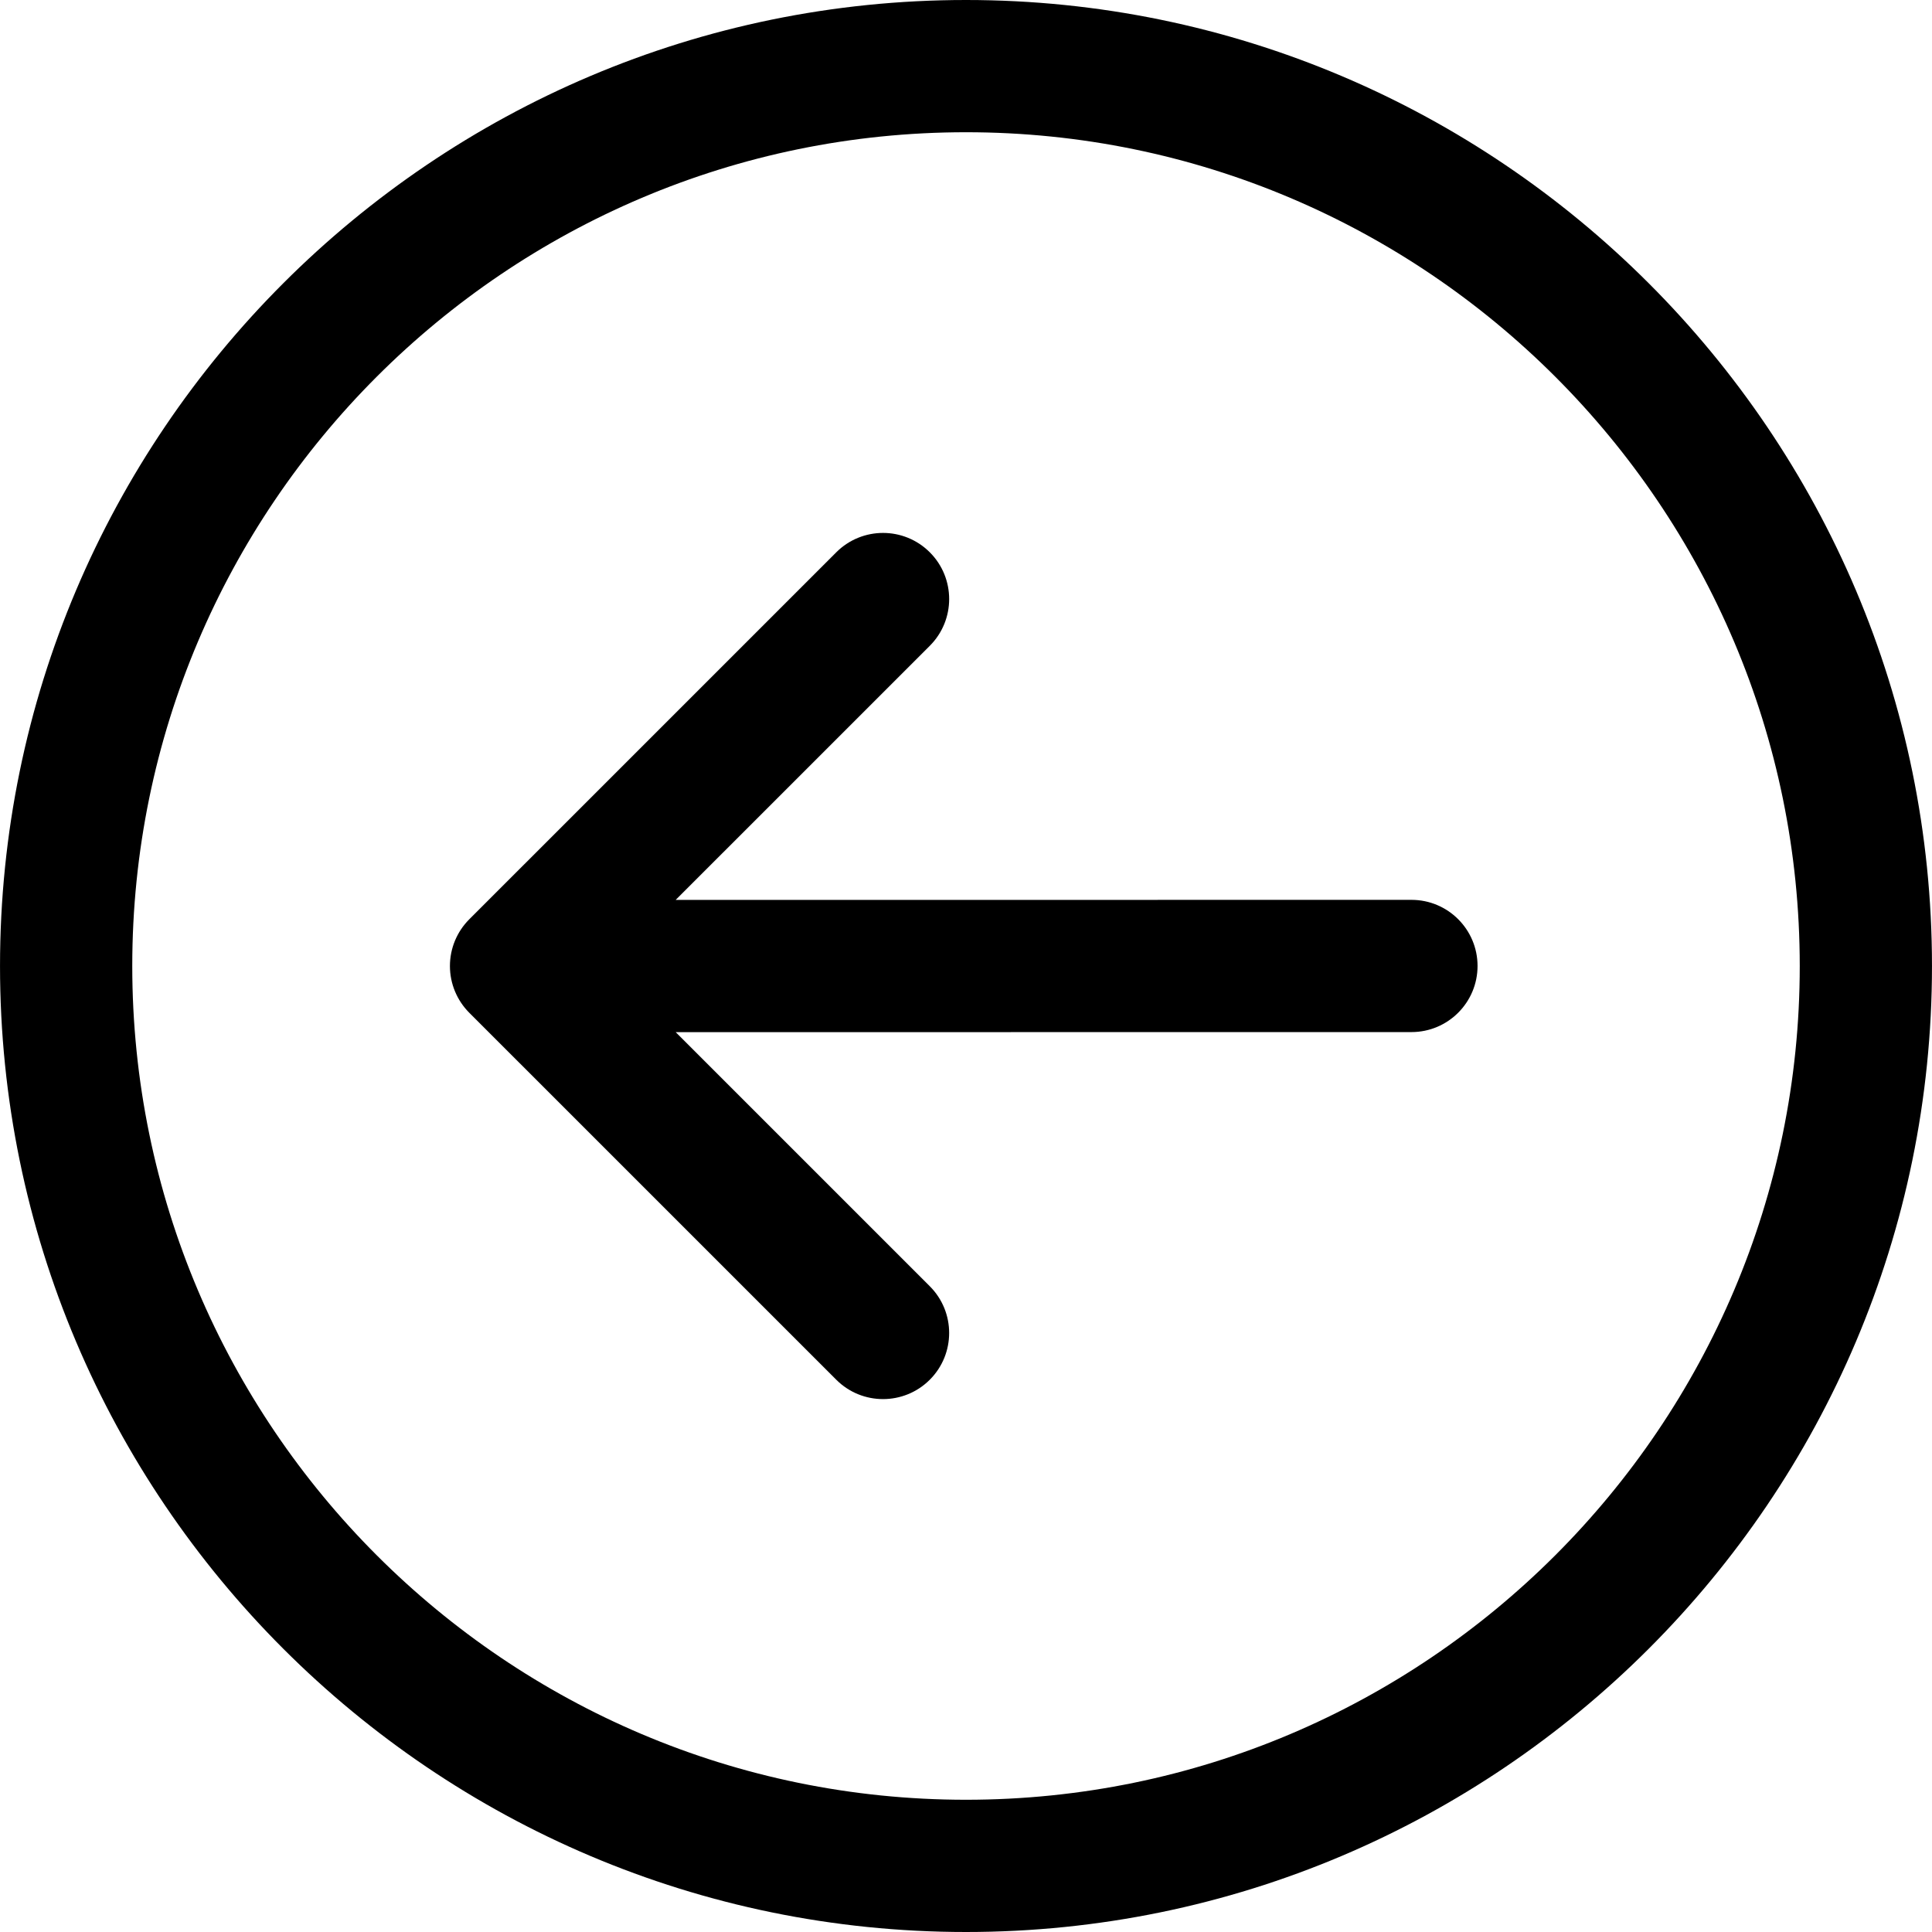
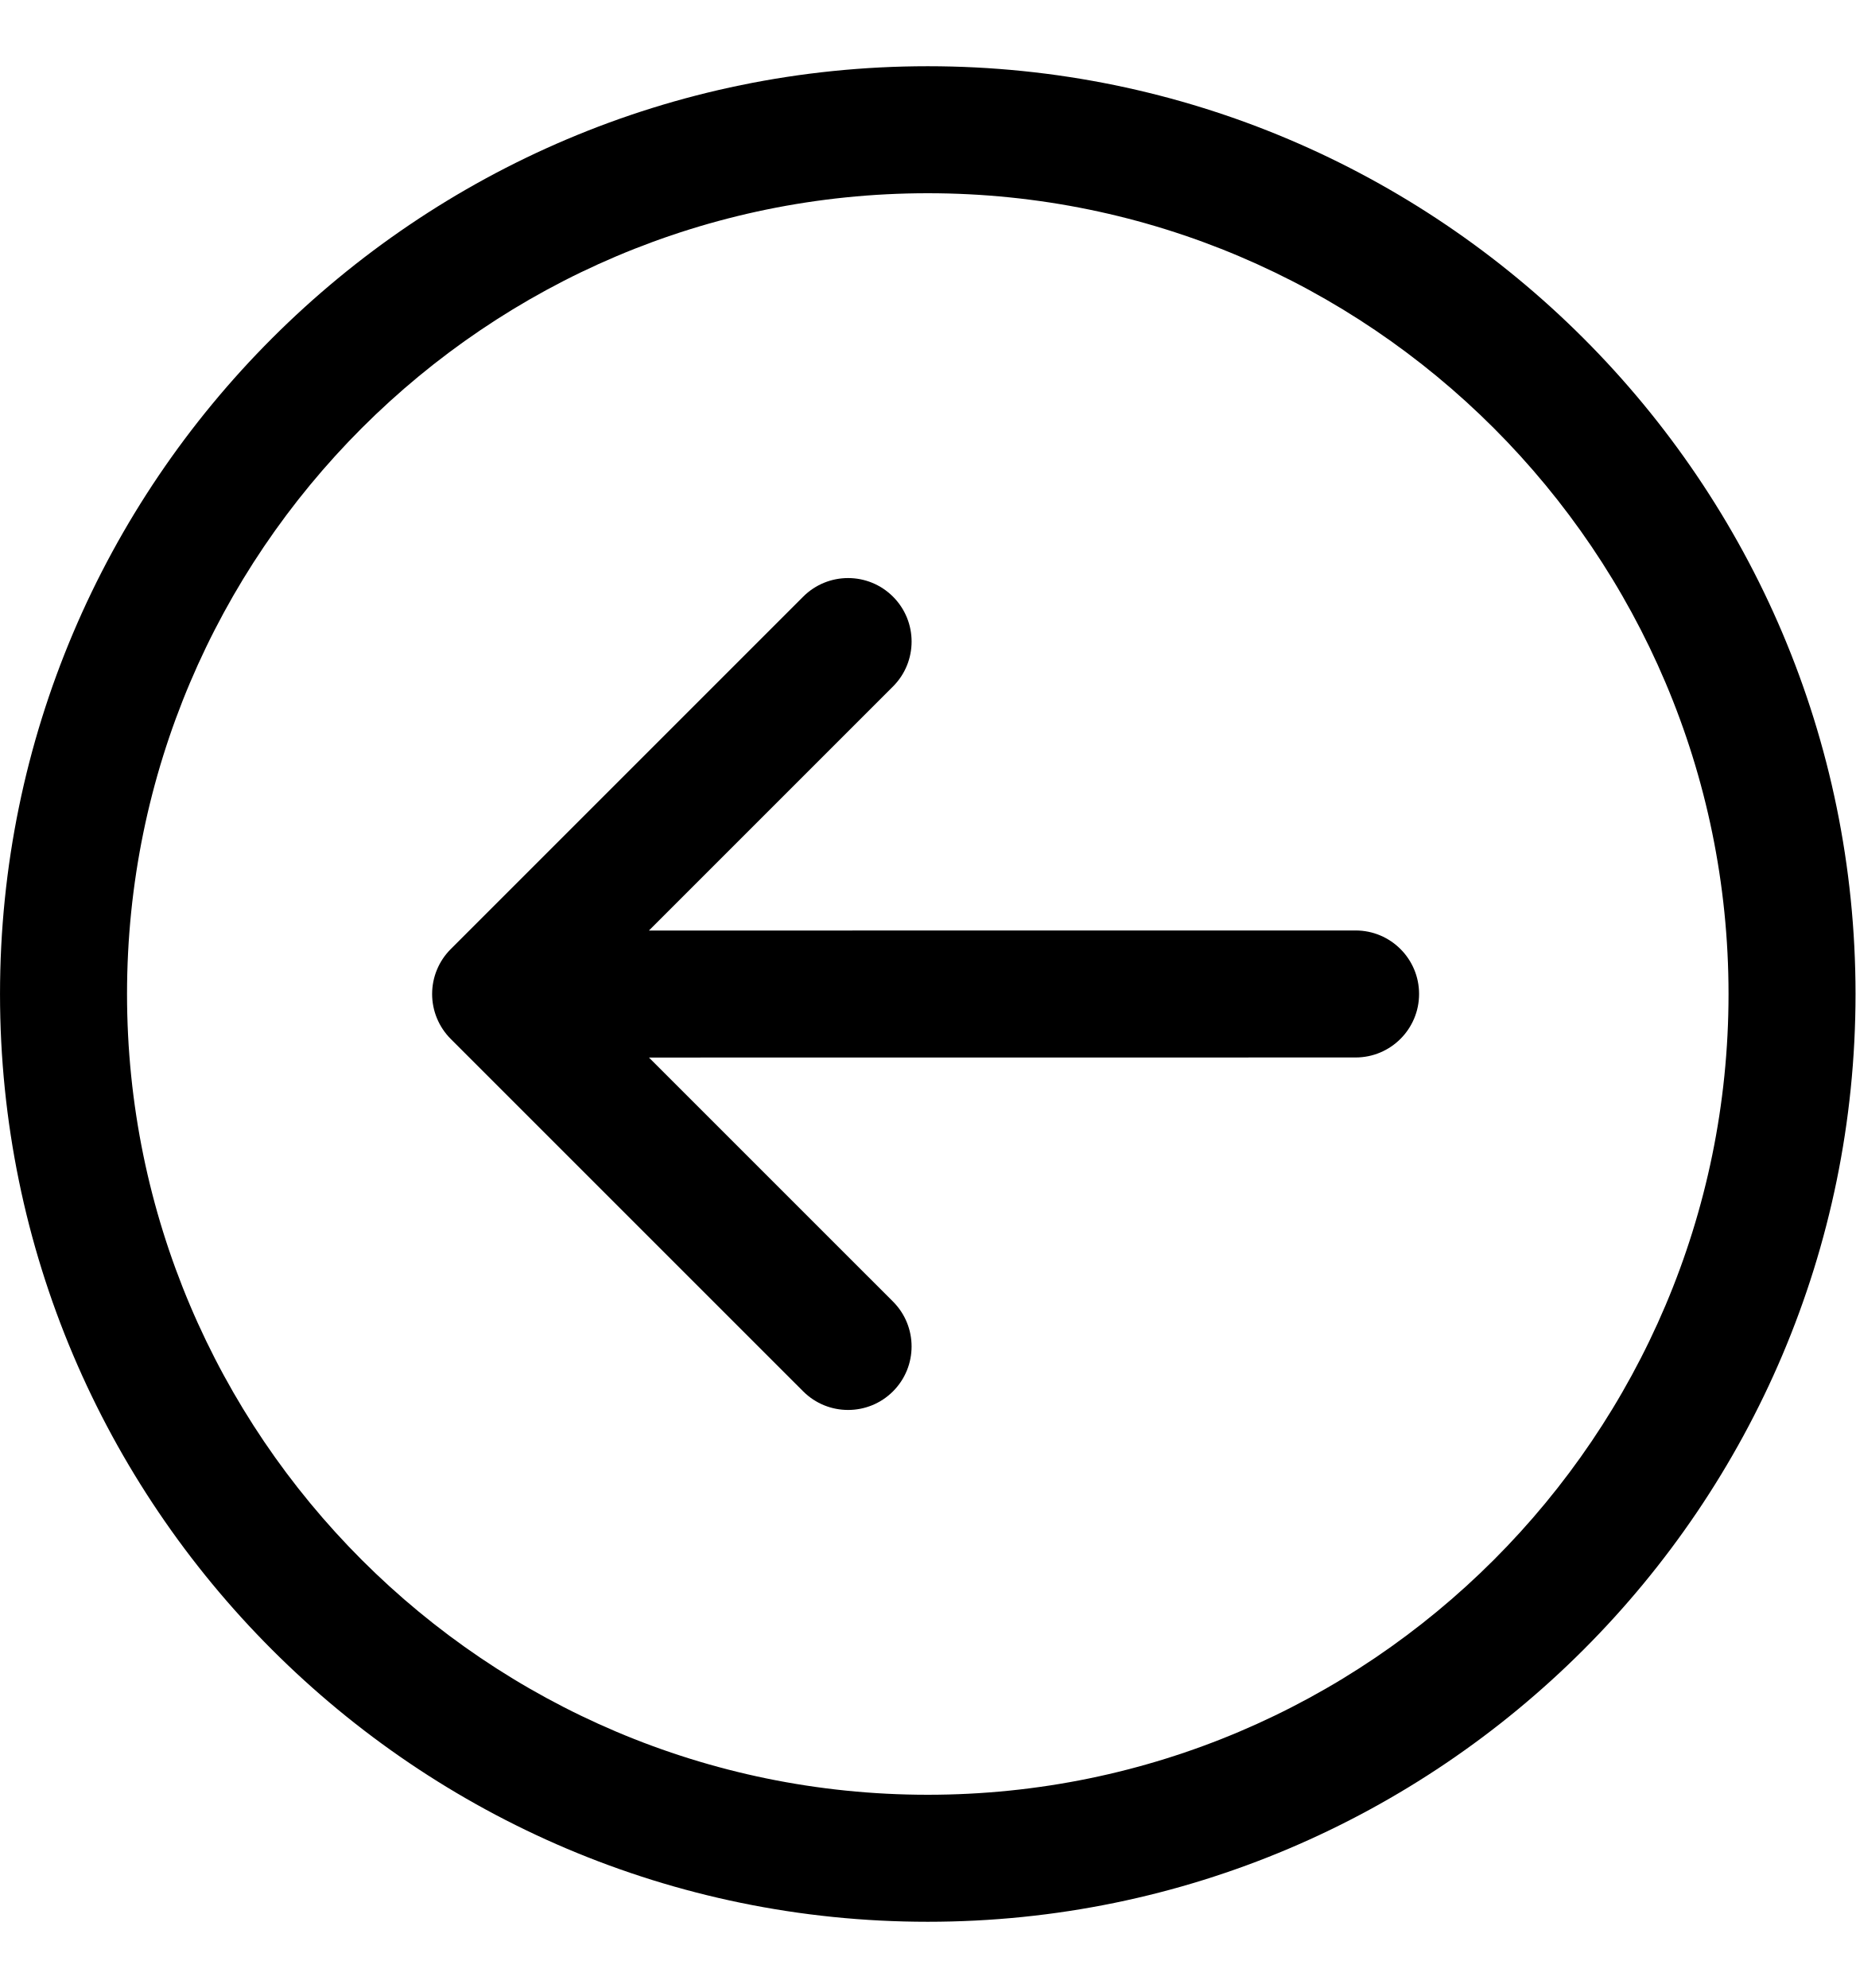
- <svg xmlns="http://www.w3.org/2000/svg" fill="#000000" height="800px" width="800px" version="1.1" id="Capa_1" viewBox="0 0 219.151 219.151" xml:space="preserve">
+ <svg xmlns="http://www.w3.org/2000/svg" fill="#000000" height="53.895" width="50.304" version="1.1" id="Capa_1" viewBox="0 0 219.151 219.151" xml:space="preserve">
  <g>
    <path d="M109.576,219.151c60.419,0,109.573-49.156,109.573-109.576C219.149,49.156,169.995,0,109.576,0S0.002,49.156,0.002,109.575   C0.002,169.995,49.157,219.151,109.576,219.151z M109.576,15c52.148,0,94.573,42.426,94.574,94.575   c0,52.149-42.425,94.575-94.574,94.576c-52.148-0.001-94.573-42.427-94.573-94.577C15.003,57.427,57.428,15,109.576,15z" />
    <path d="M94.861,156.507c2.929,2.928,7.678,2.927,10.606,0c2.93-2.93,2.93-7.678-0.001-10.608l-28.82-28.819l83.457-0.008   c4.142-0.001,7.499-3.358,7.499-7.502c-0.001-4.142-3.358-7.498-7.5-7.498l-83.46,0.008l28.827-28.825   c2.929-2.929,2.929-7.679,0-10.607c-1.465-1.464-3.384-2.197-5.304-2.197c-1.919,0-3.838,0.733-5.303,2.196l-41.629,41.628   c-1.407,1.406-2.197,3.313-2.197,5.303c0.001,1.99,0.791,3.896,2.198,5.305L94.861,156.507z" />
  </g>
</svg>
